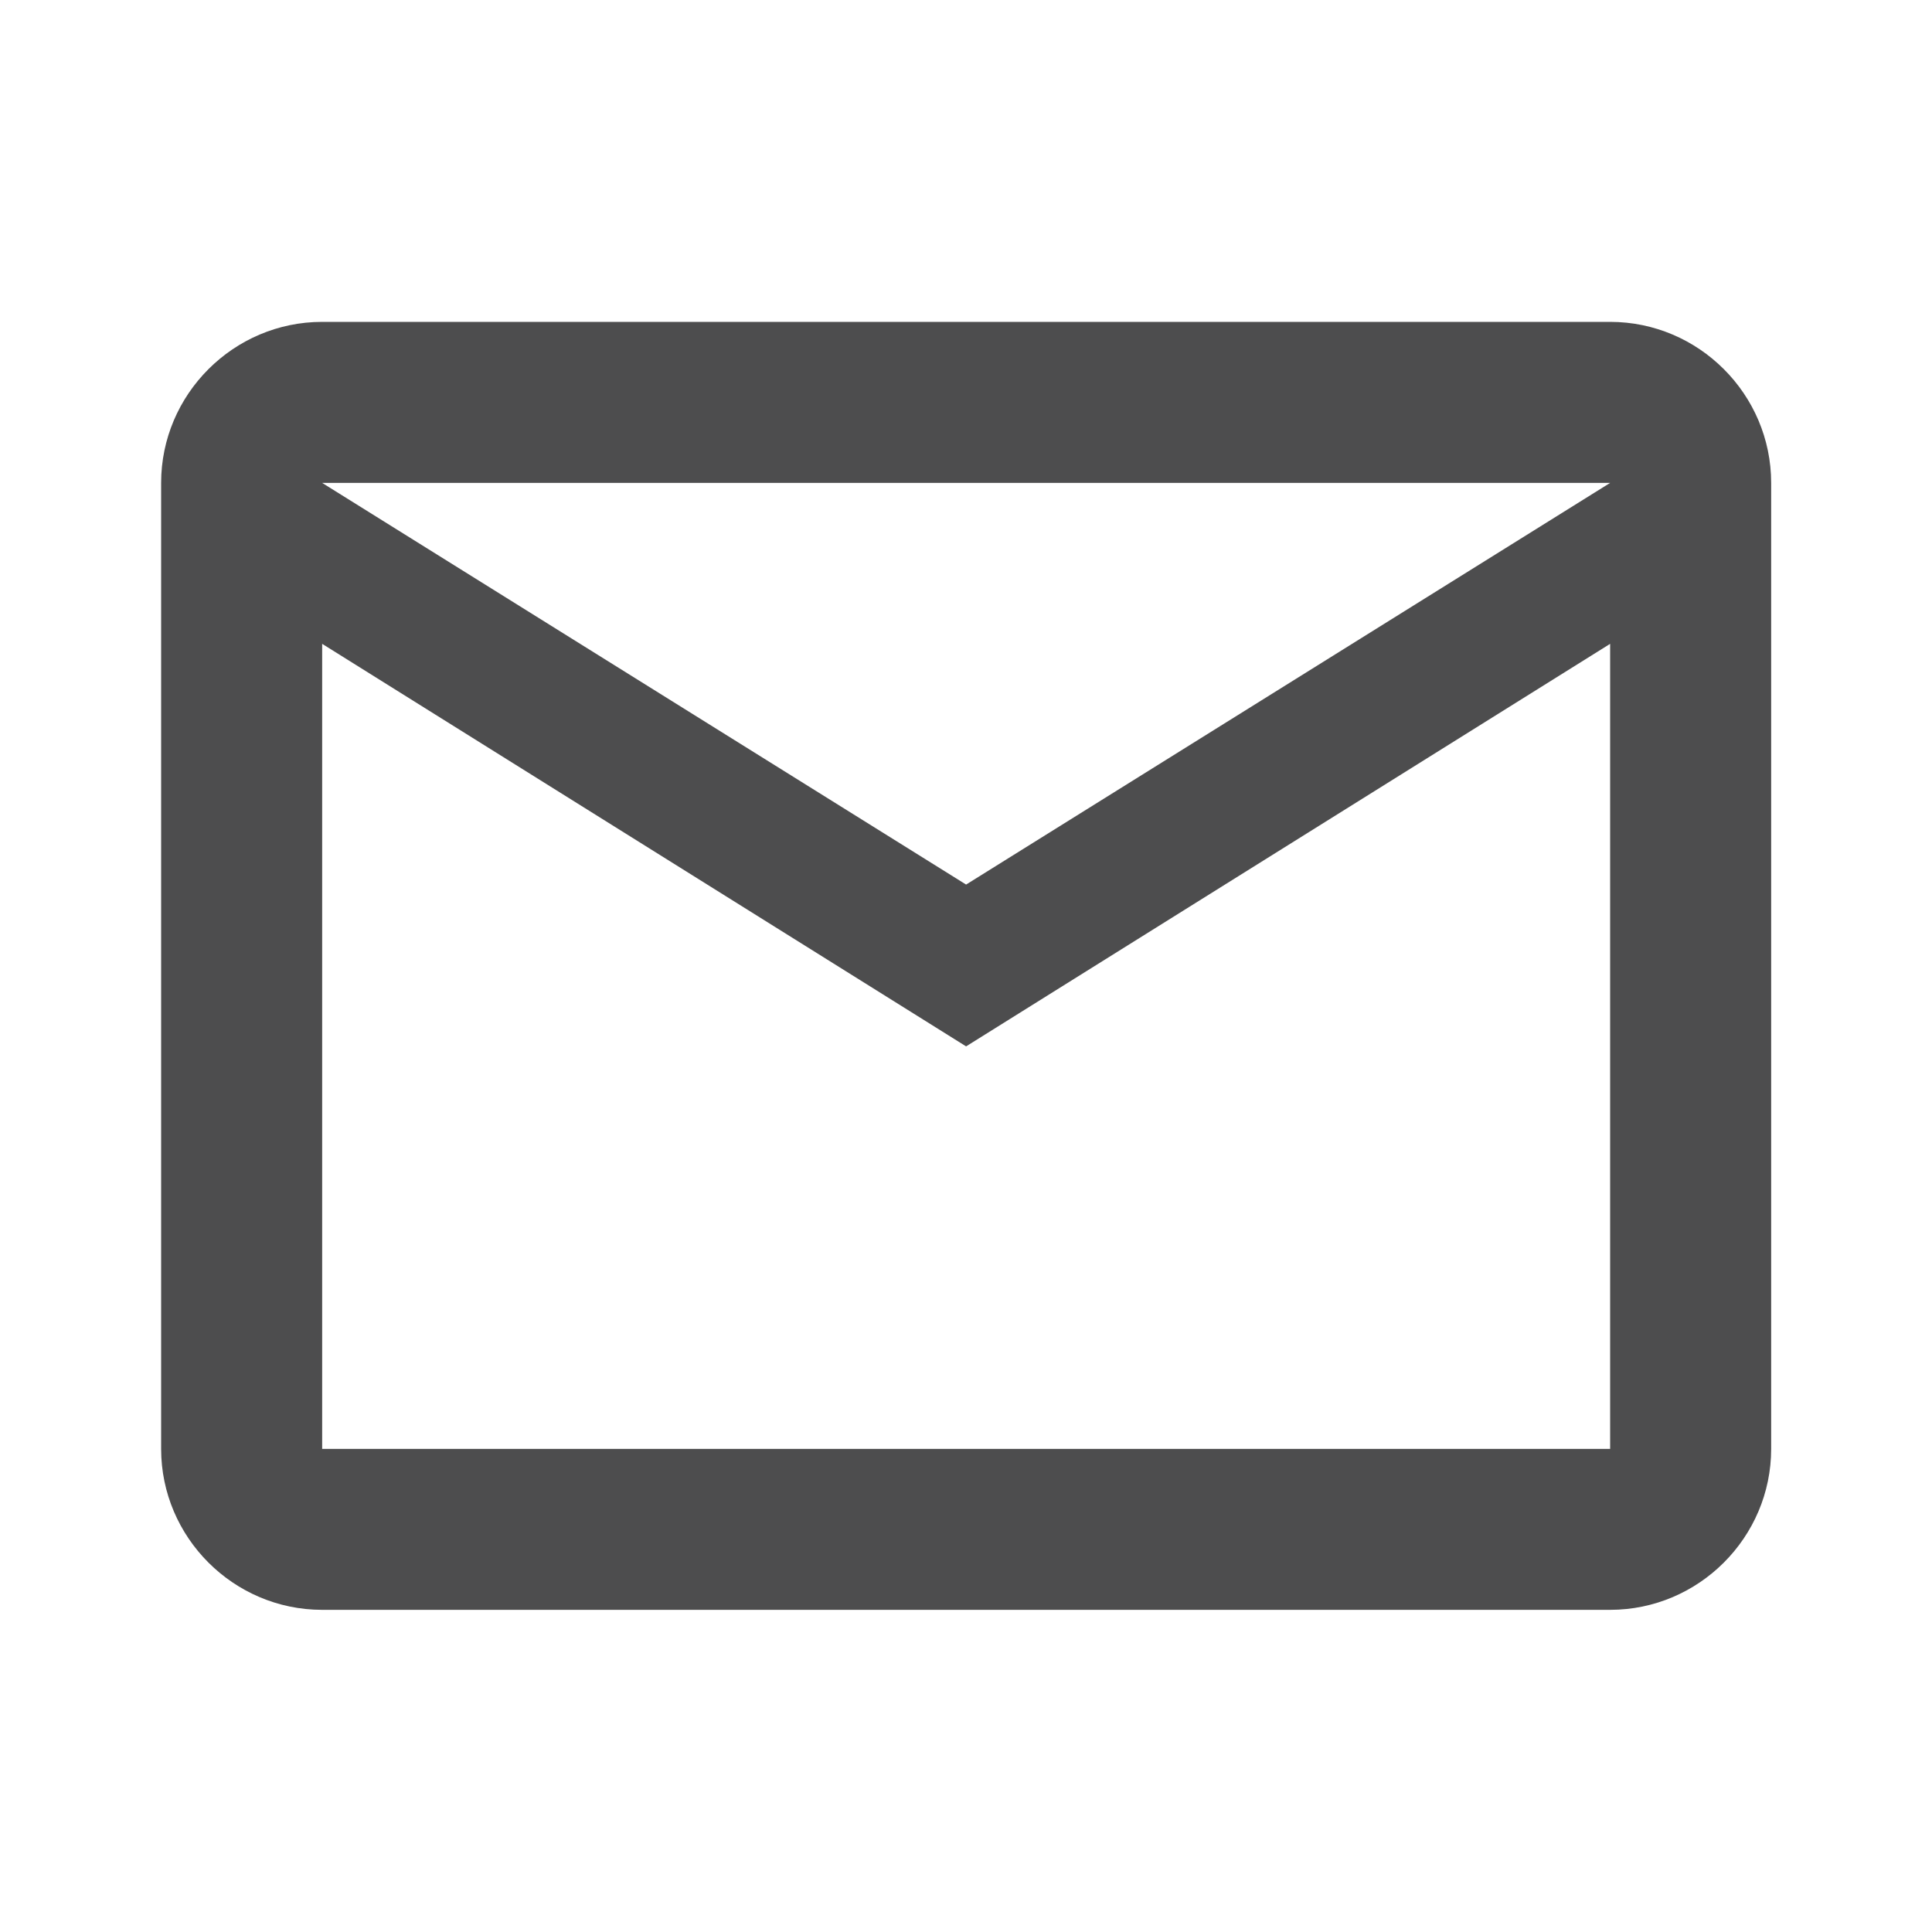
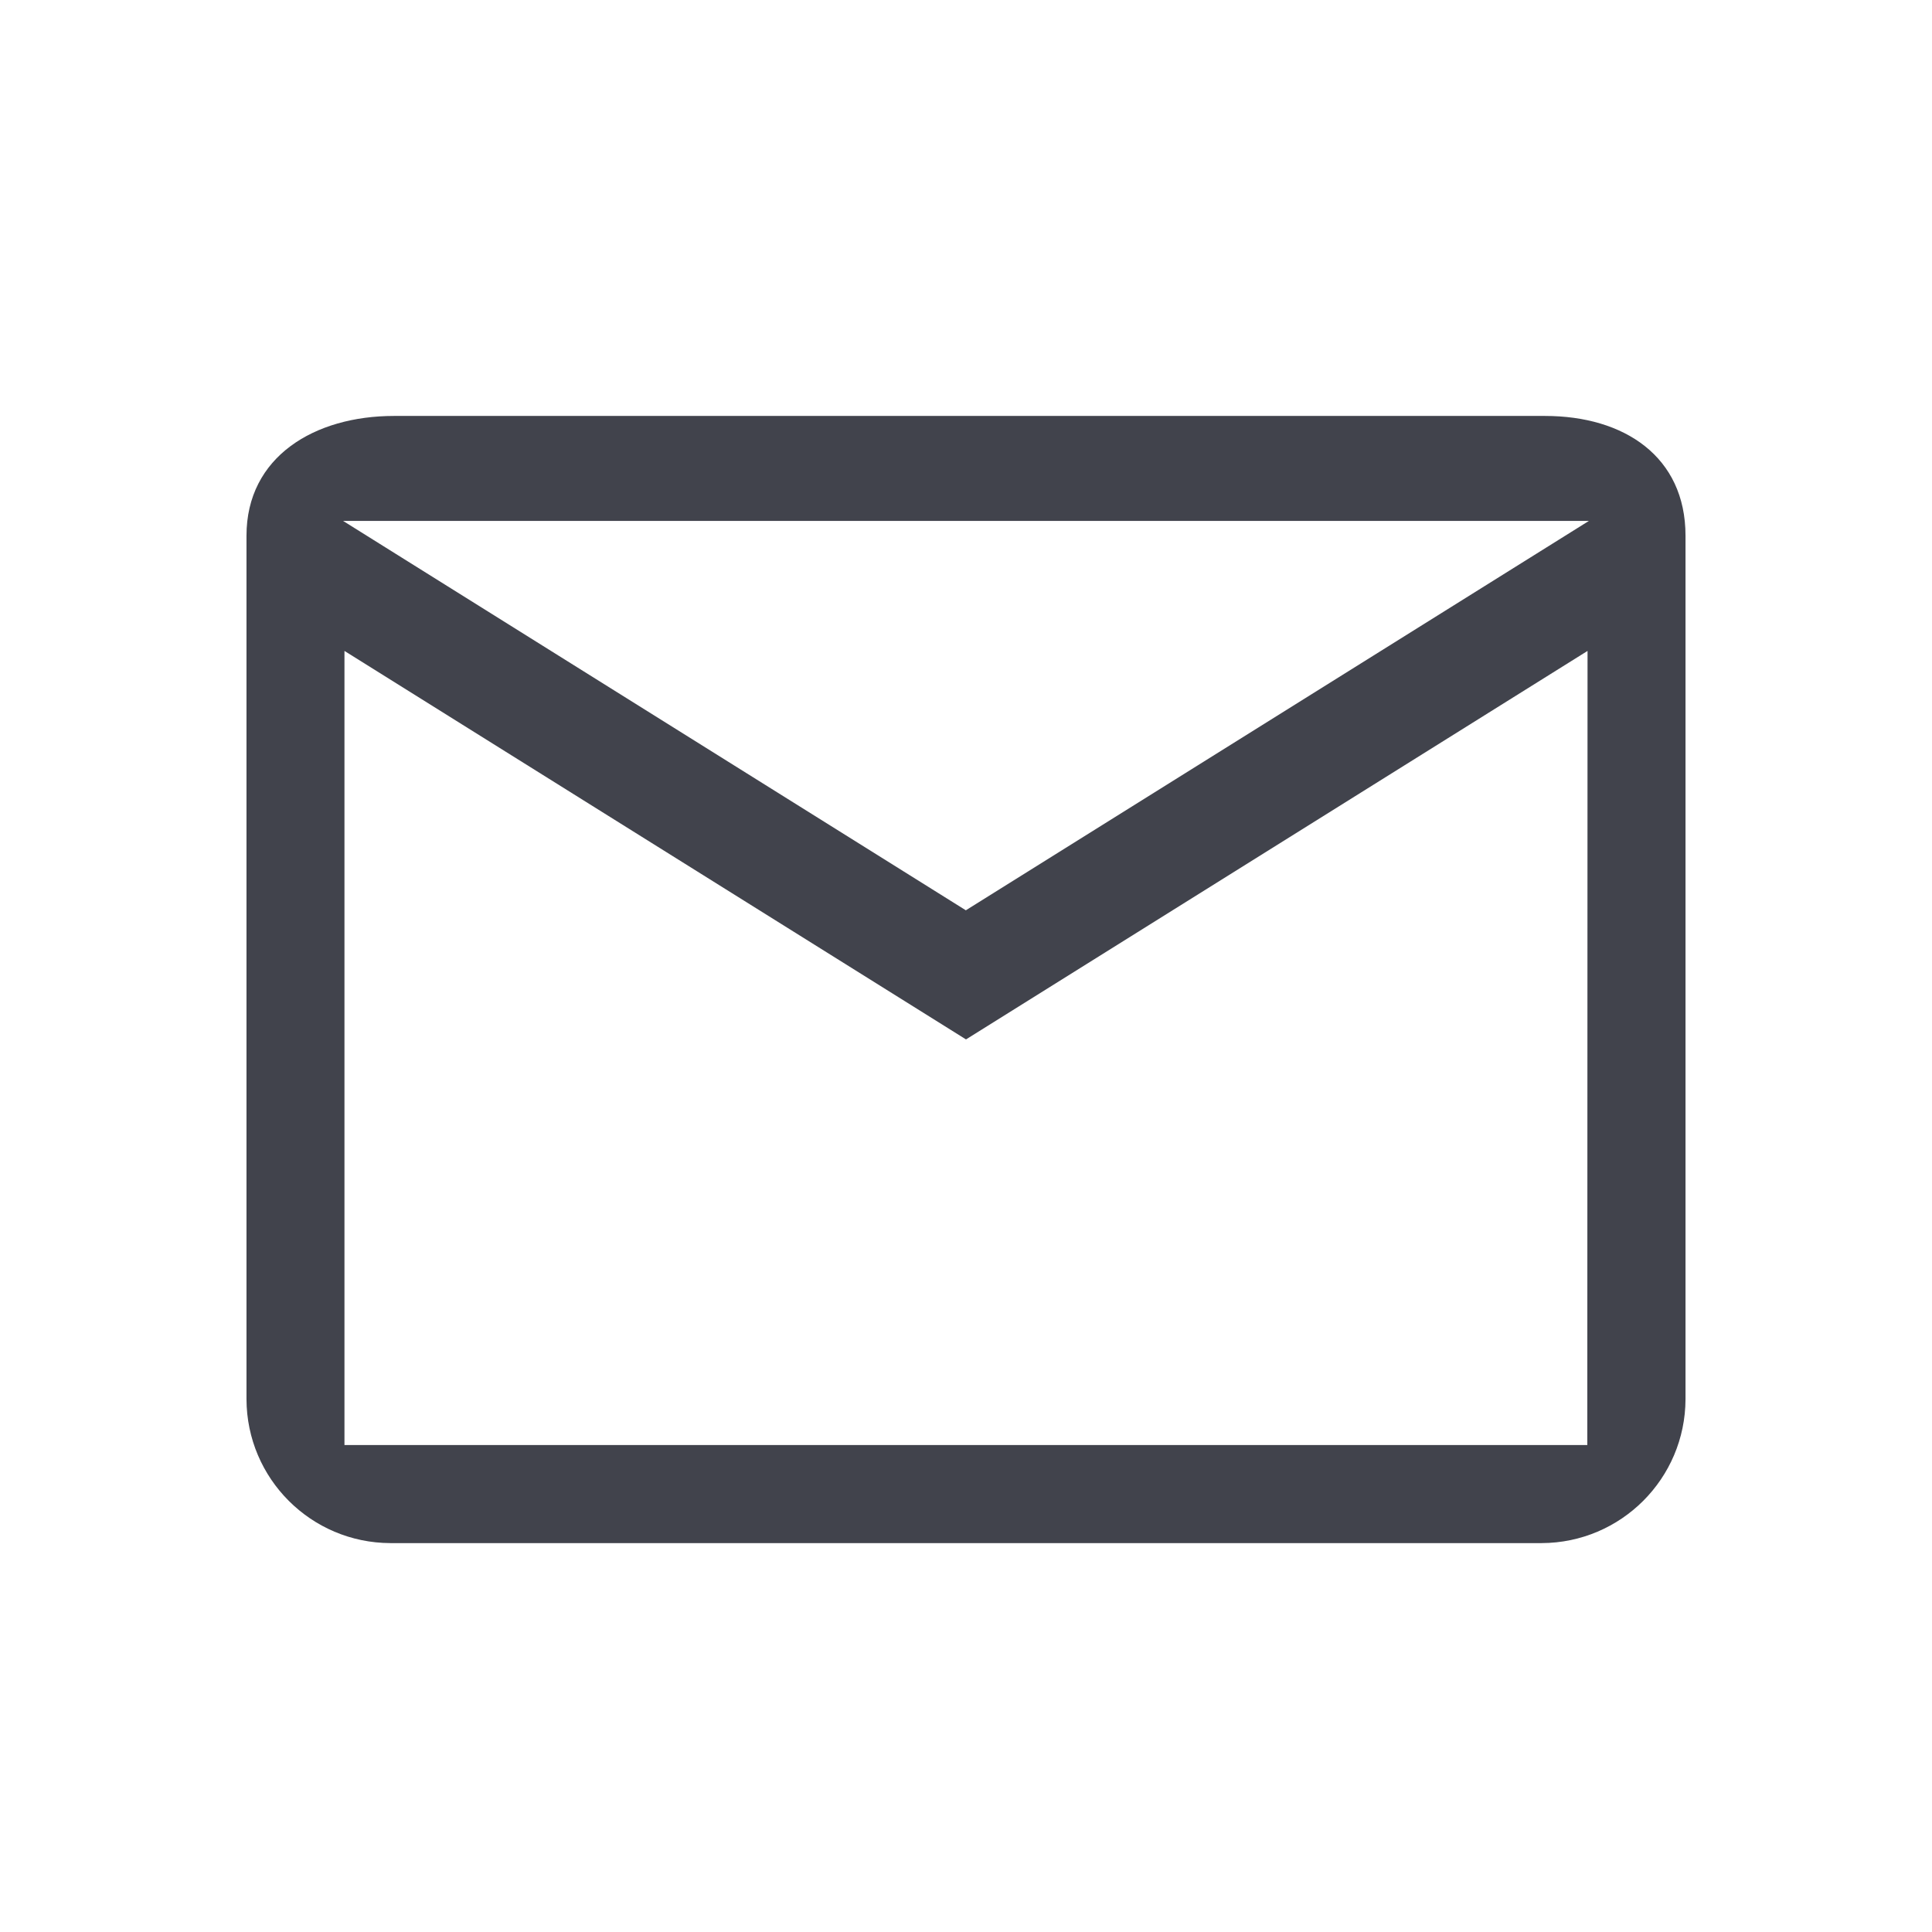
- <svg xmlns="http://www.w3.org/2000/svg" width="20" height="20" viewBox="0 0 20 20" fill="none">
-   <path d="M18.335 4.999C18.335 4.082 17.585 3.332 16.668 3.332H3.335C2.418 3.332 1.668 4.082 1.668 4.999V14.999C1.668 15.915 2.418 16.665 3.335 16.665H16.668C17.585 16.665 18.335 15.915 18.335 14.999V4.999ZM16.668 4.999L10.001 9.157L3.335 4.999H16.668ZM16.668 14.999H3.335V6.665L10.001 10.832L16.668 6.665V14.999Z" fill="#4D4D4E" />
+ <svg xmlns="http://www.w3.org/2000/svg" width="24" height="24" viewBox="0 0 24 24">
+   <defs>
+     <clipPath id="clip-email">
+       <rect width="24" height="24" />
+     </clipPath>
+   </defs>
+   <g id="email" clip-path="url(#clip-email)">
+     <g id="Group_28288" data-name="Group 28288">
+       <path id="Path_64651" data-name="Path 64651" d="M24,0V24H0V0" fill="none" />
+       <path id="Path_64652" data-name="Path 64652" d="M19.876,5.823c0-.983-.762-1.488-1.745-1.488H3.831C2.847,4.335,2,4.84,2,5.823V16.549a1.793,1.793,0,0,0,1.788,1.788h14.3a1.793,1.793,0,0,0,1.788-1.788Zm-1.2-.184-7.74,4.837L3.2,5.639Zm-.02,11.48H3.217V7.254l7.721,4.826,7.721-4.826Z" transform="translate(1.062 0.832)" fill="#41434c" />
+     </g>
+   </g>
</svg>
